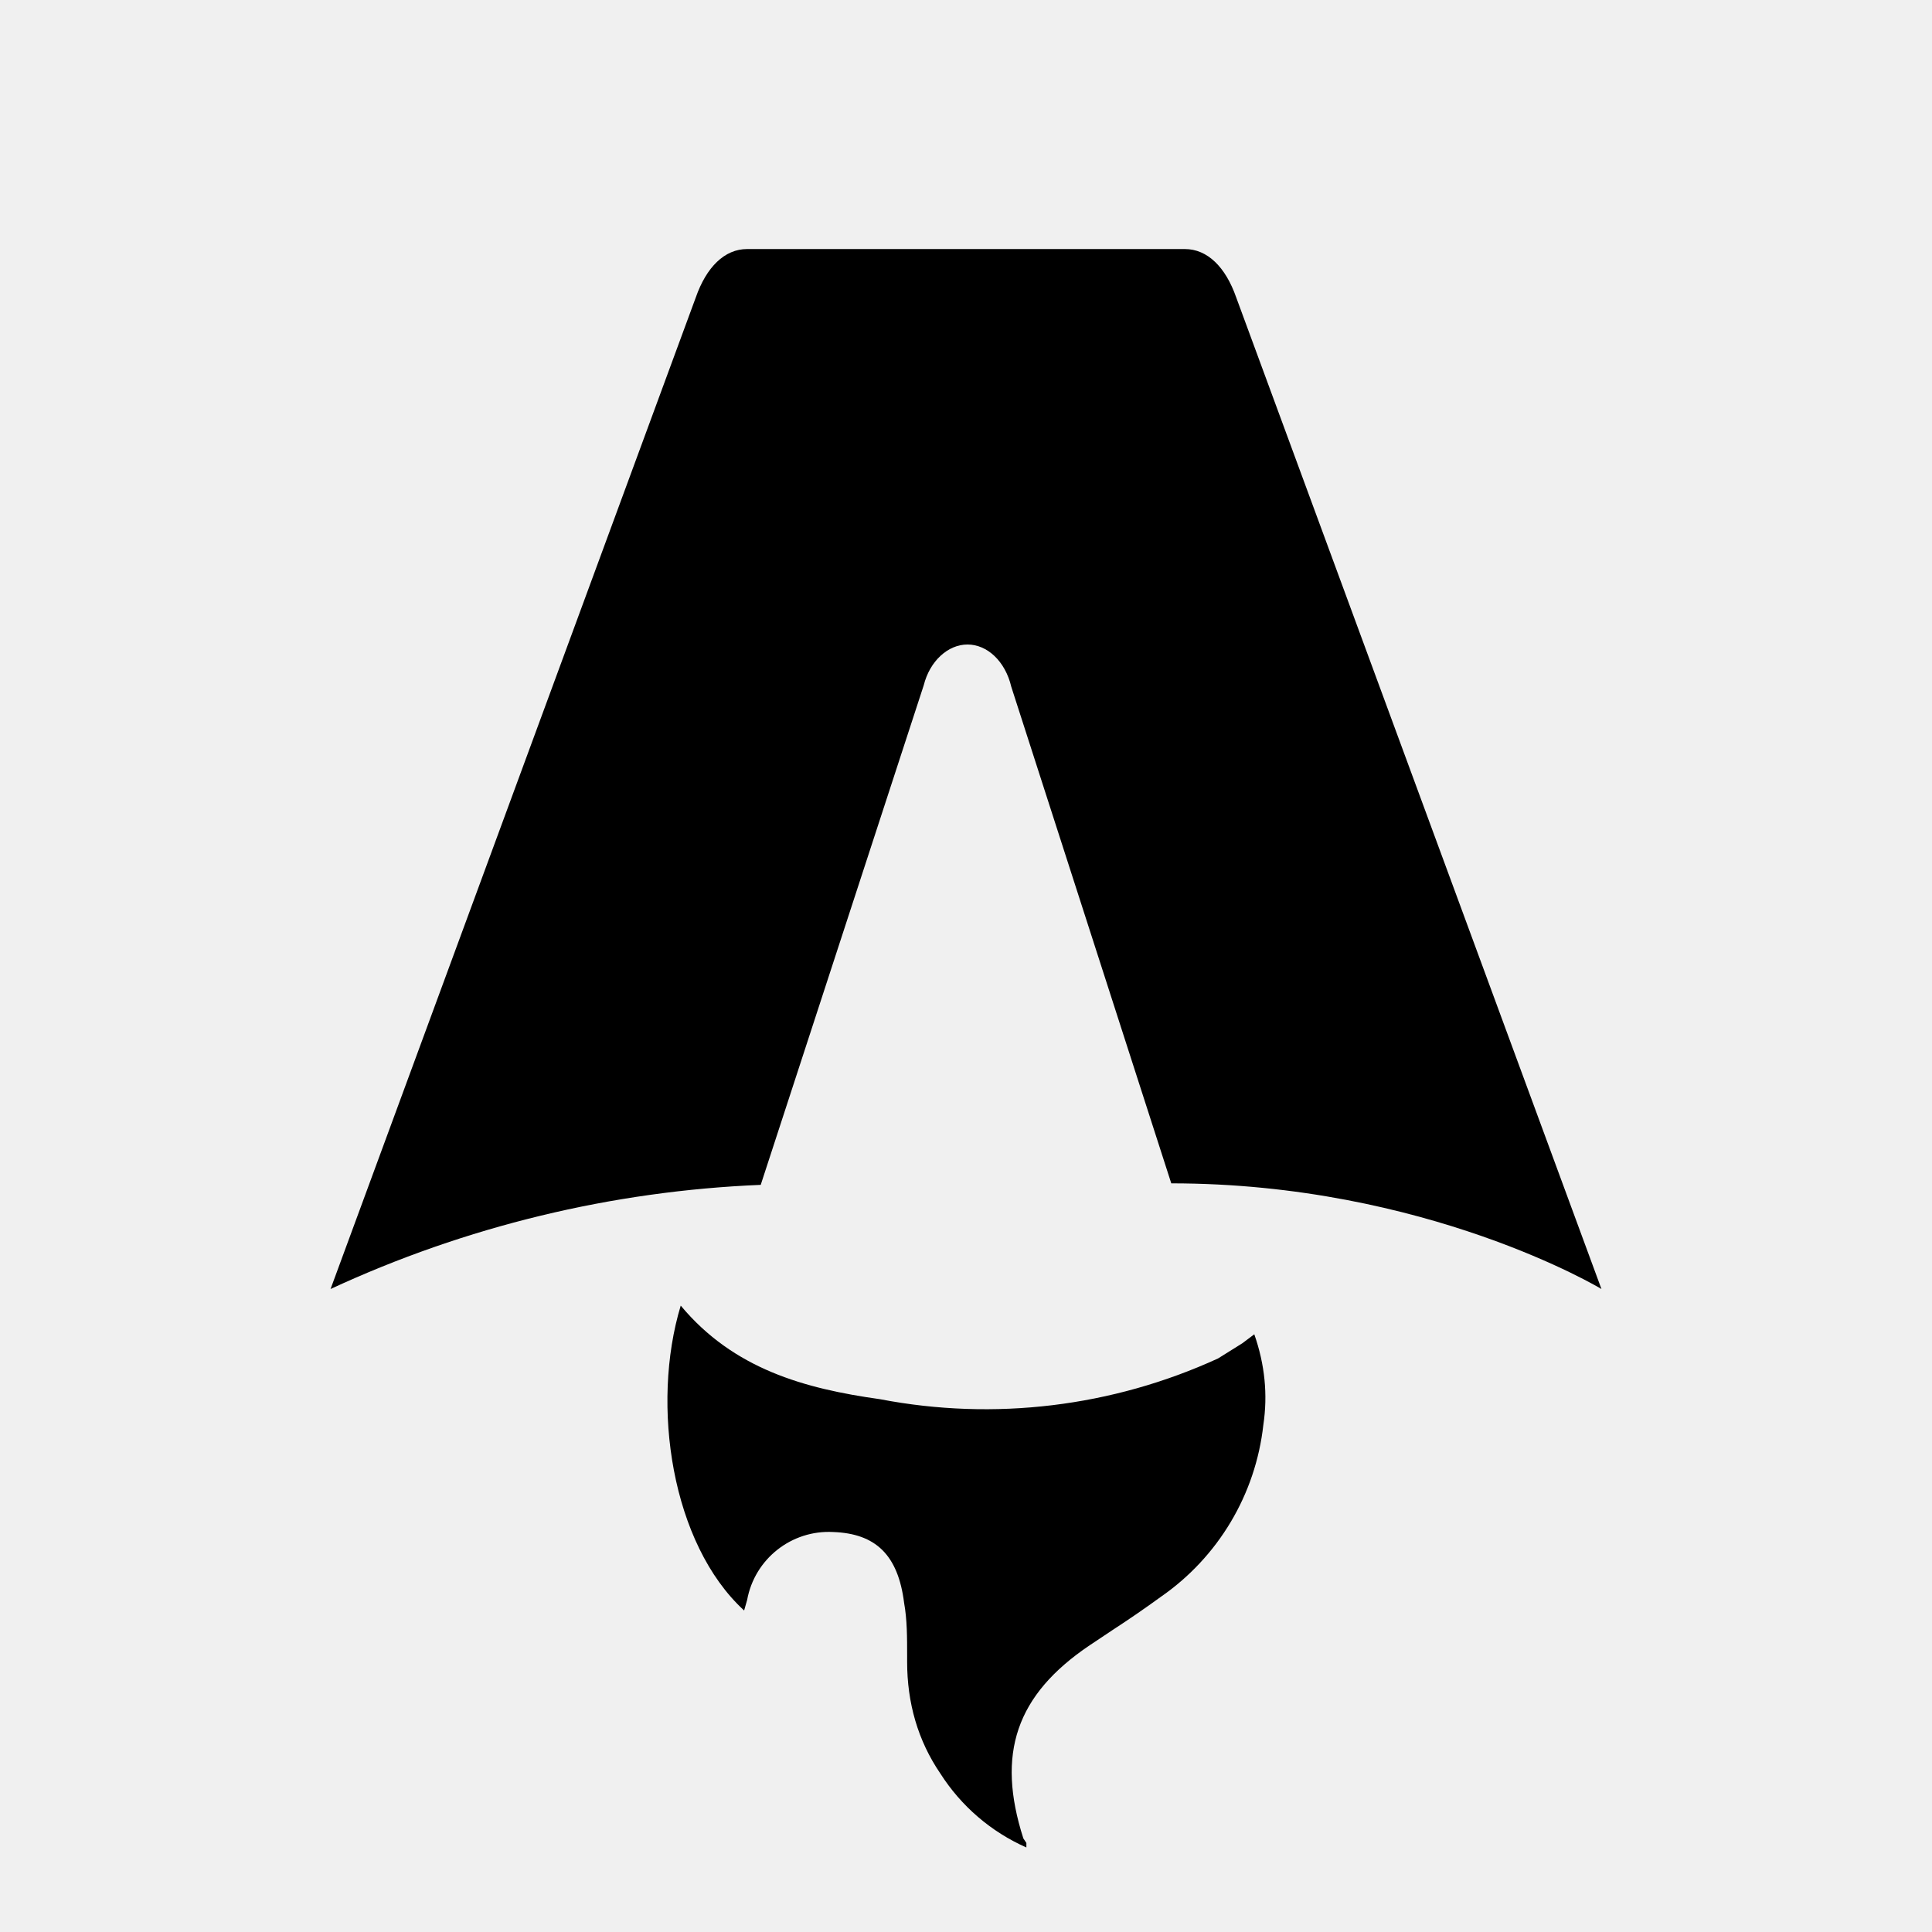
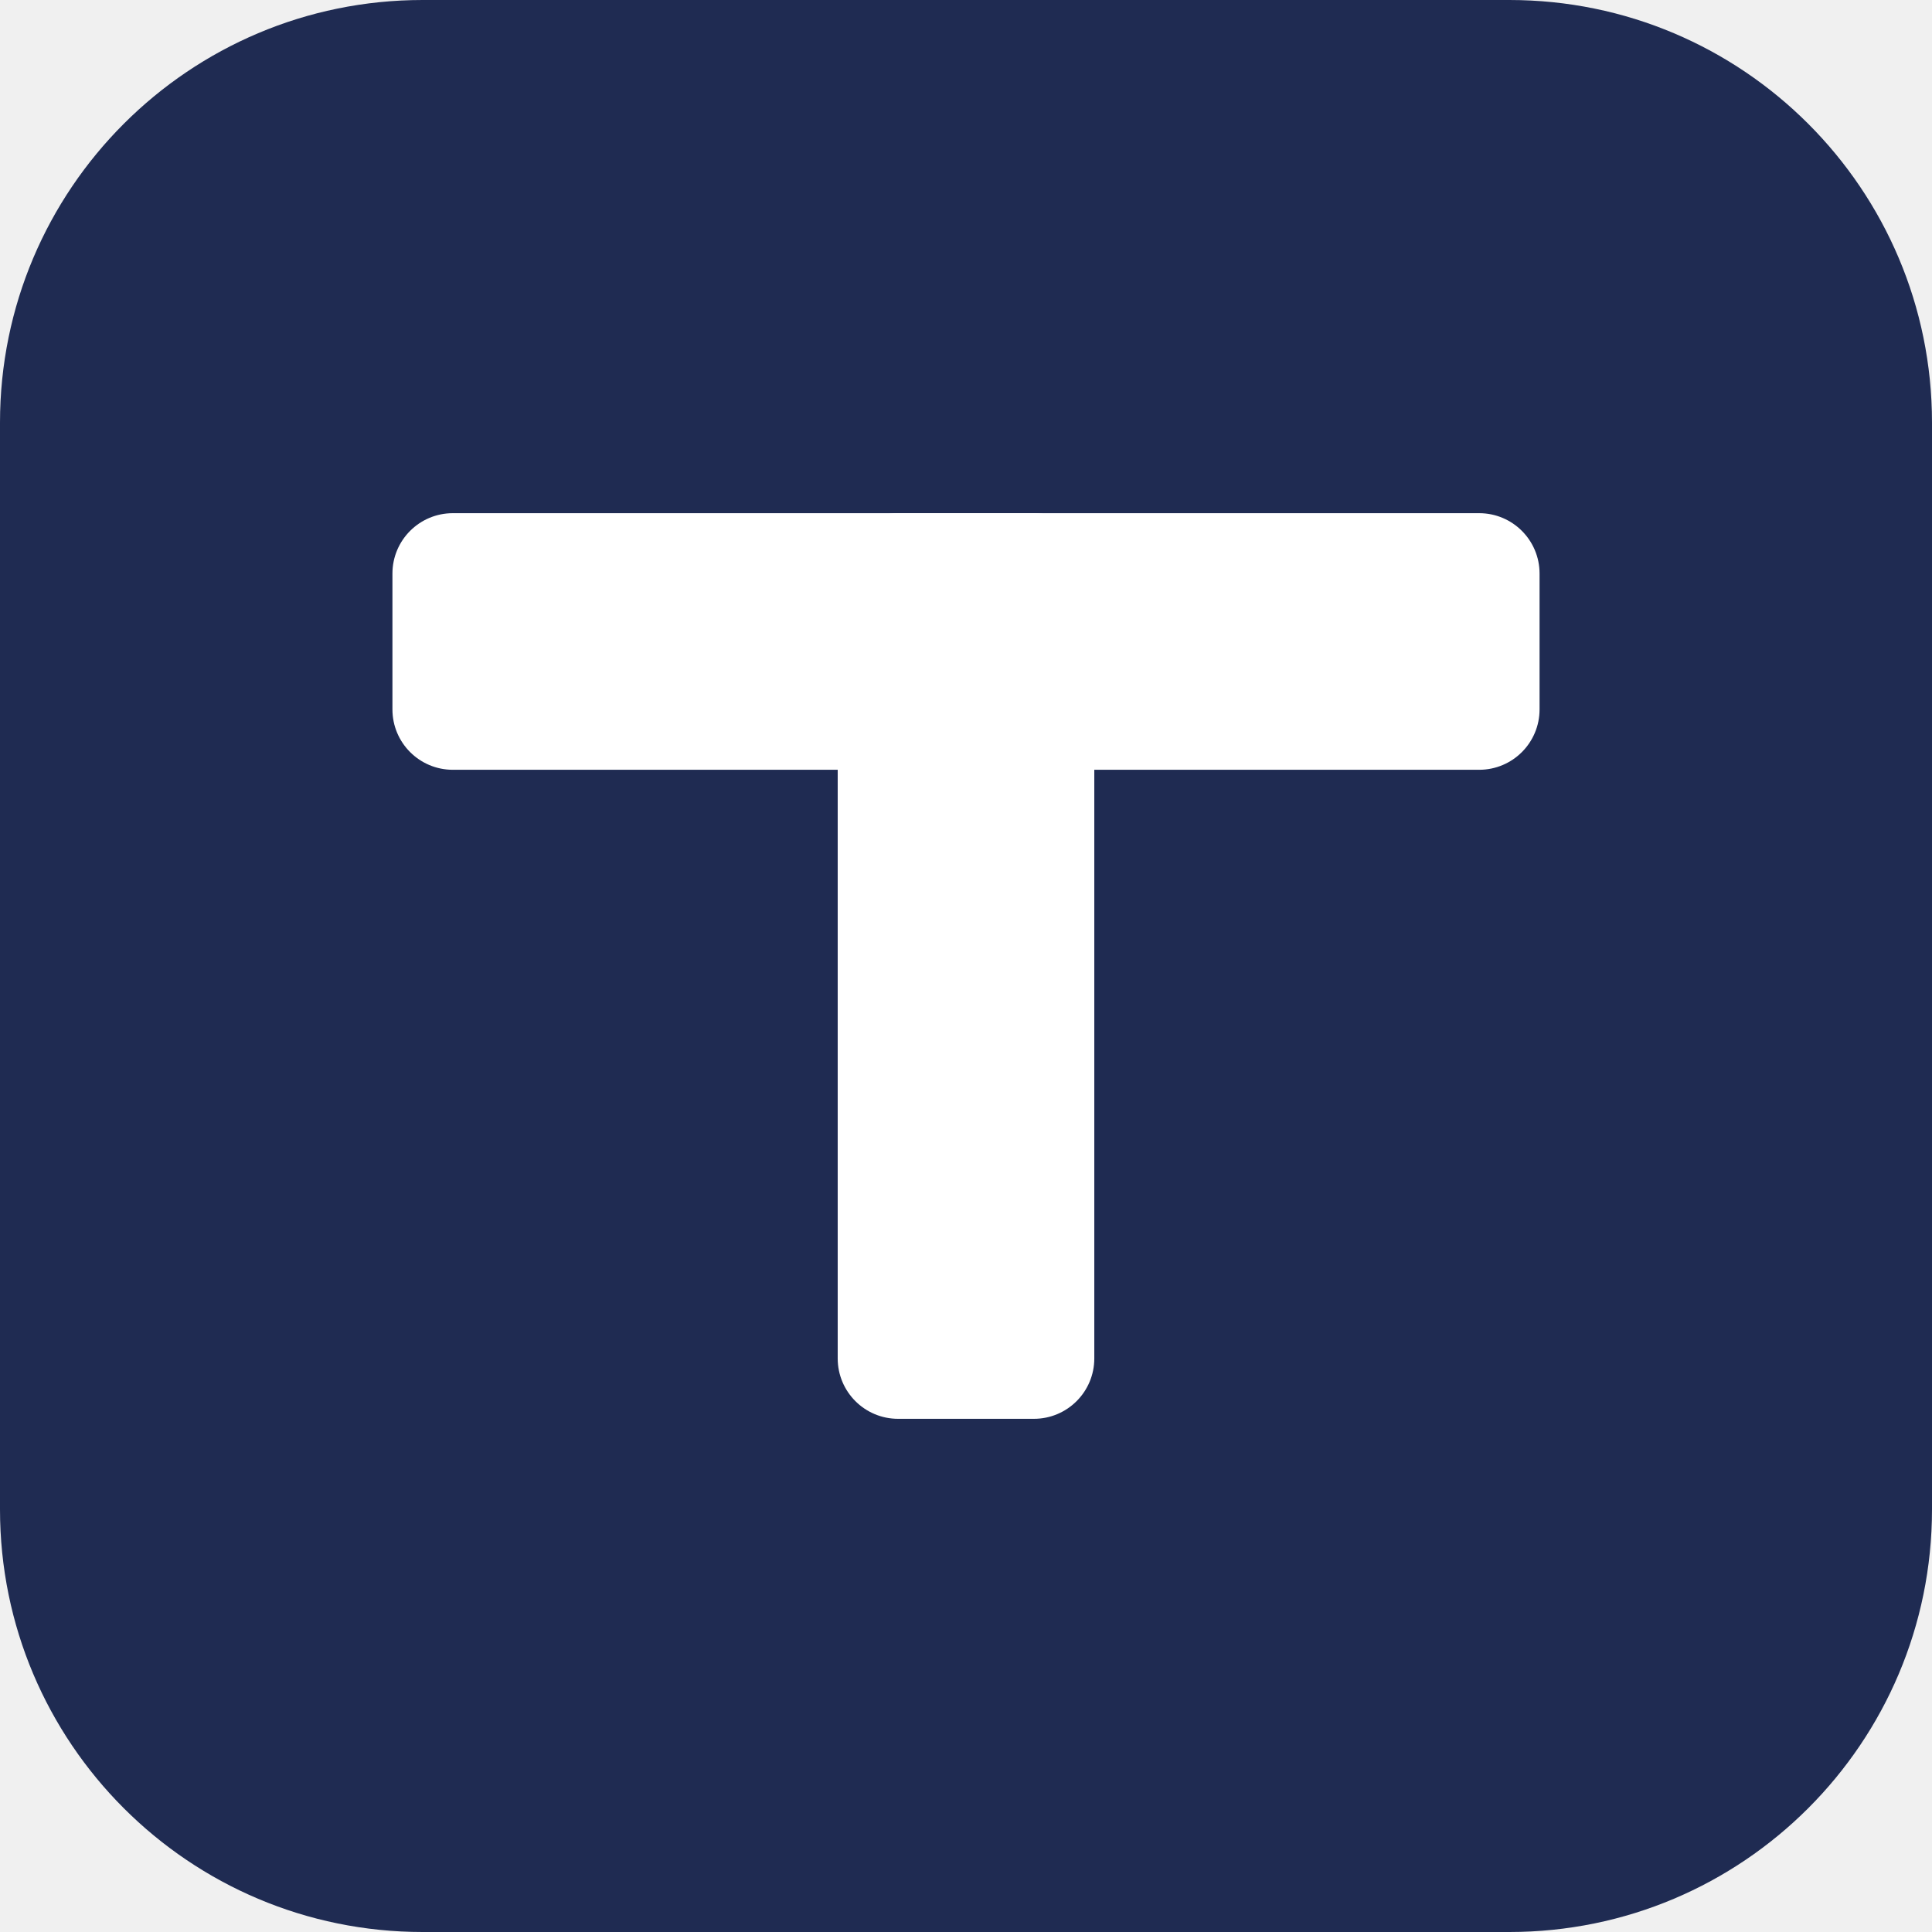
- <svg xmlns="http://www.w3.org/2000/svg" fill="none" viewBox="0 0 128 128">
-   <path d="M50.4 78.5a75.1 75.1 0 0 0-28.5 6.9l24.2-65.7c.7-2 1.9-3.2 3.4-3.2h29c1.5 0 2.7 1.2 3.4 3.2l24.2 65.7s-11.6-7-28.5-7L67 45.5c-.4-1.7-1.6-2.8-2.9-2.8-1.3 0-2.5 1.1-2.9 2.7L50.4 78.5Zm-1.1 28.2Zm-4.2-20.2c-2 6.6-.6 15.8 4.2 20.2a17.5 17.5 0 0 1 .2-.7 5.5 5.5 0 0 1 5.7-4.5c2.8.1 4.3 1.5 4.7 4.7.2 1.1.2 2.3.2 3.5v.4c0 2.7.7 5.2 2.2 7.4a13 13 0 0 0 5.7 4.9v-.3l-.2-.3c-1.8-5.6-.5-9.5 4.4-12.8l1.5-1a73 73 0 0 0 3.2-2.2 16 16 0 0 0 6.8-11.4c.3-2 .1-4-.6-6l-.8.6-1.6 1a37 37 0 0 1-22.4 2.7c-5-.7-9.7-2-13.2-6.2Z" />
-   <style>
-         path { fill: #000; }
-         @media (prefers-color-scheme: dark) {
-             path { fill: #FFF; }
-         }
-     </style>
+ <svg xmlns="http://www.w3.org/2000/svg" viewBox="0 0 128 128" width="128" height="128">
+   <rect width="128" height="128" rx="28" fill="#1f2b52" />
+   <rect x="26" y="34" width="76" height="17" rx="4" fill="#fff" />
+   <rect x="55.5" y="34" width="17" height="60" rx="4" fill="#fff" />
</svg>
